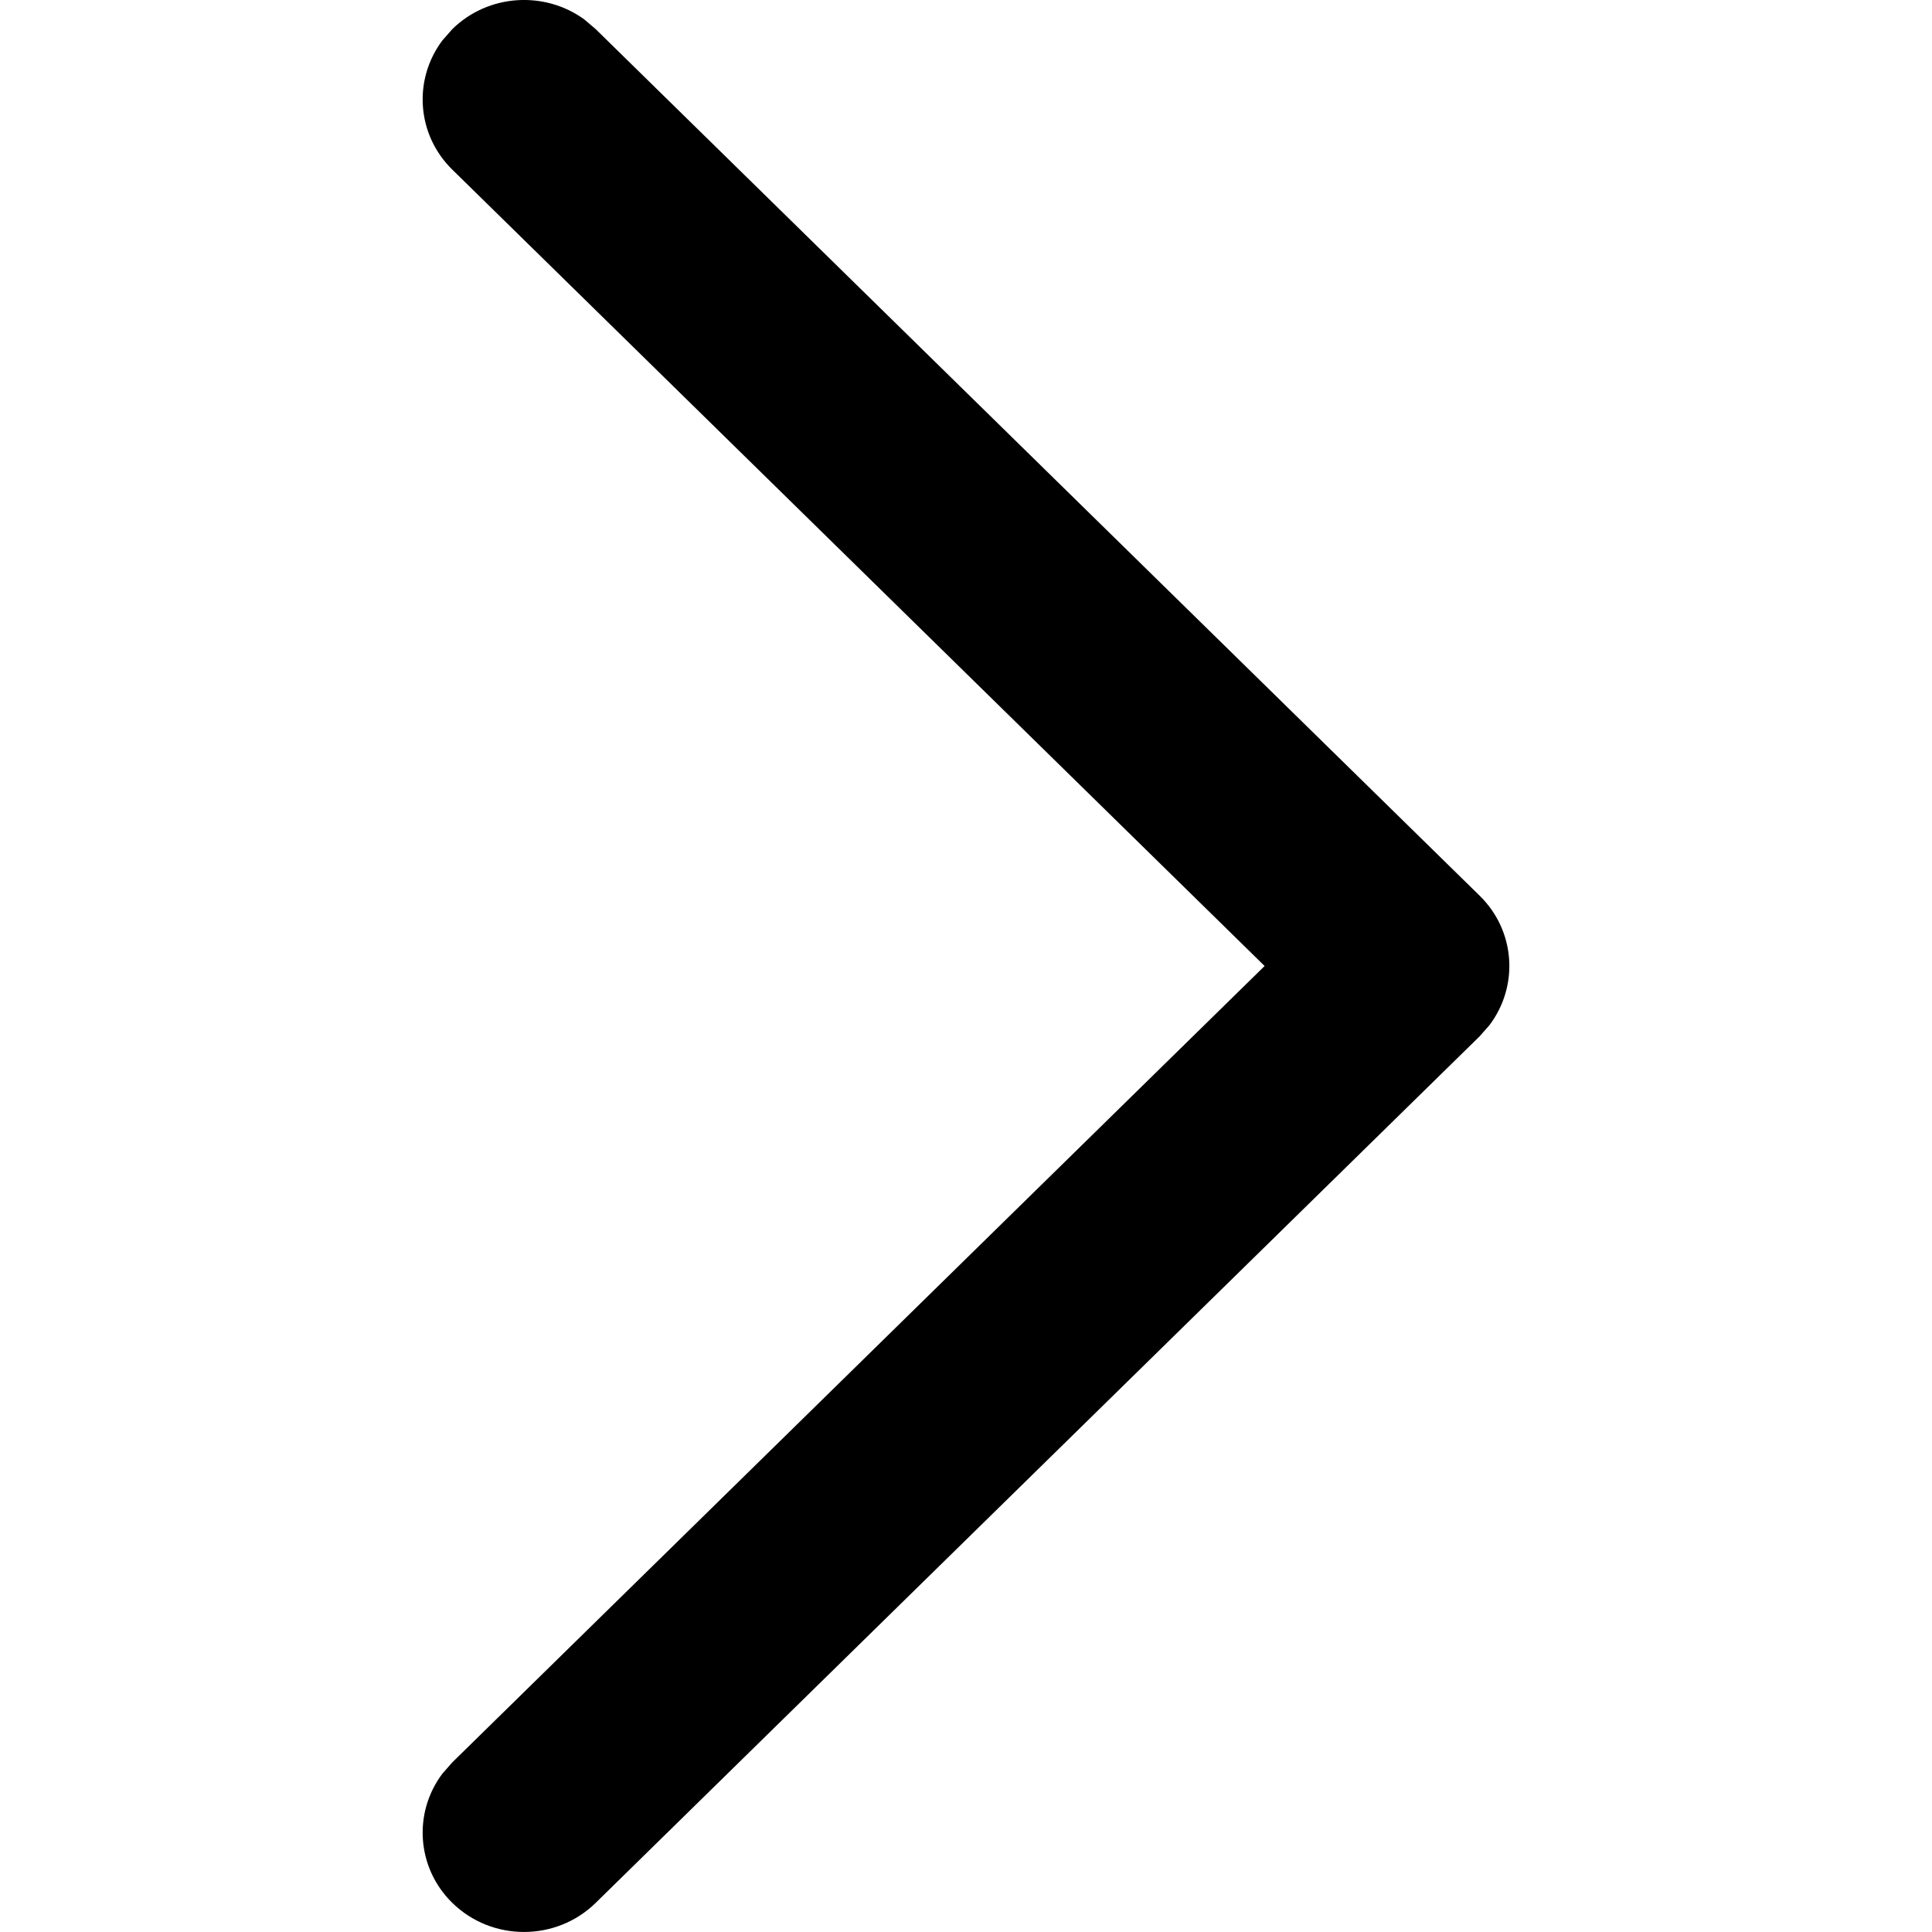
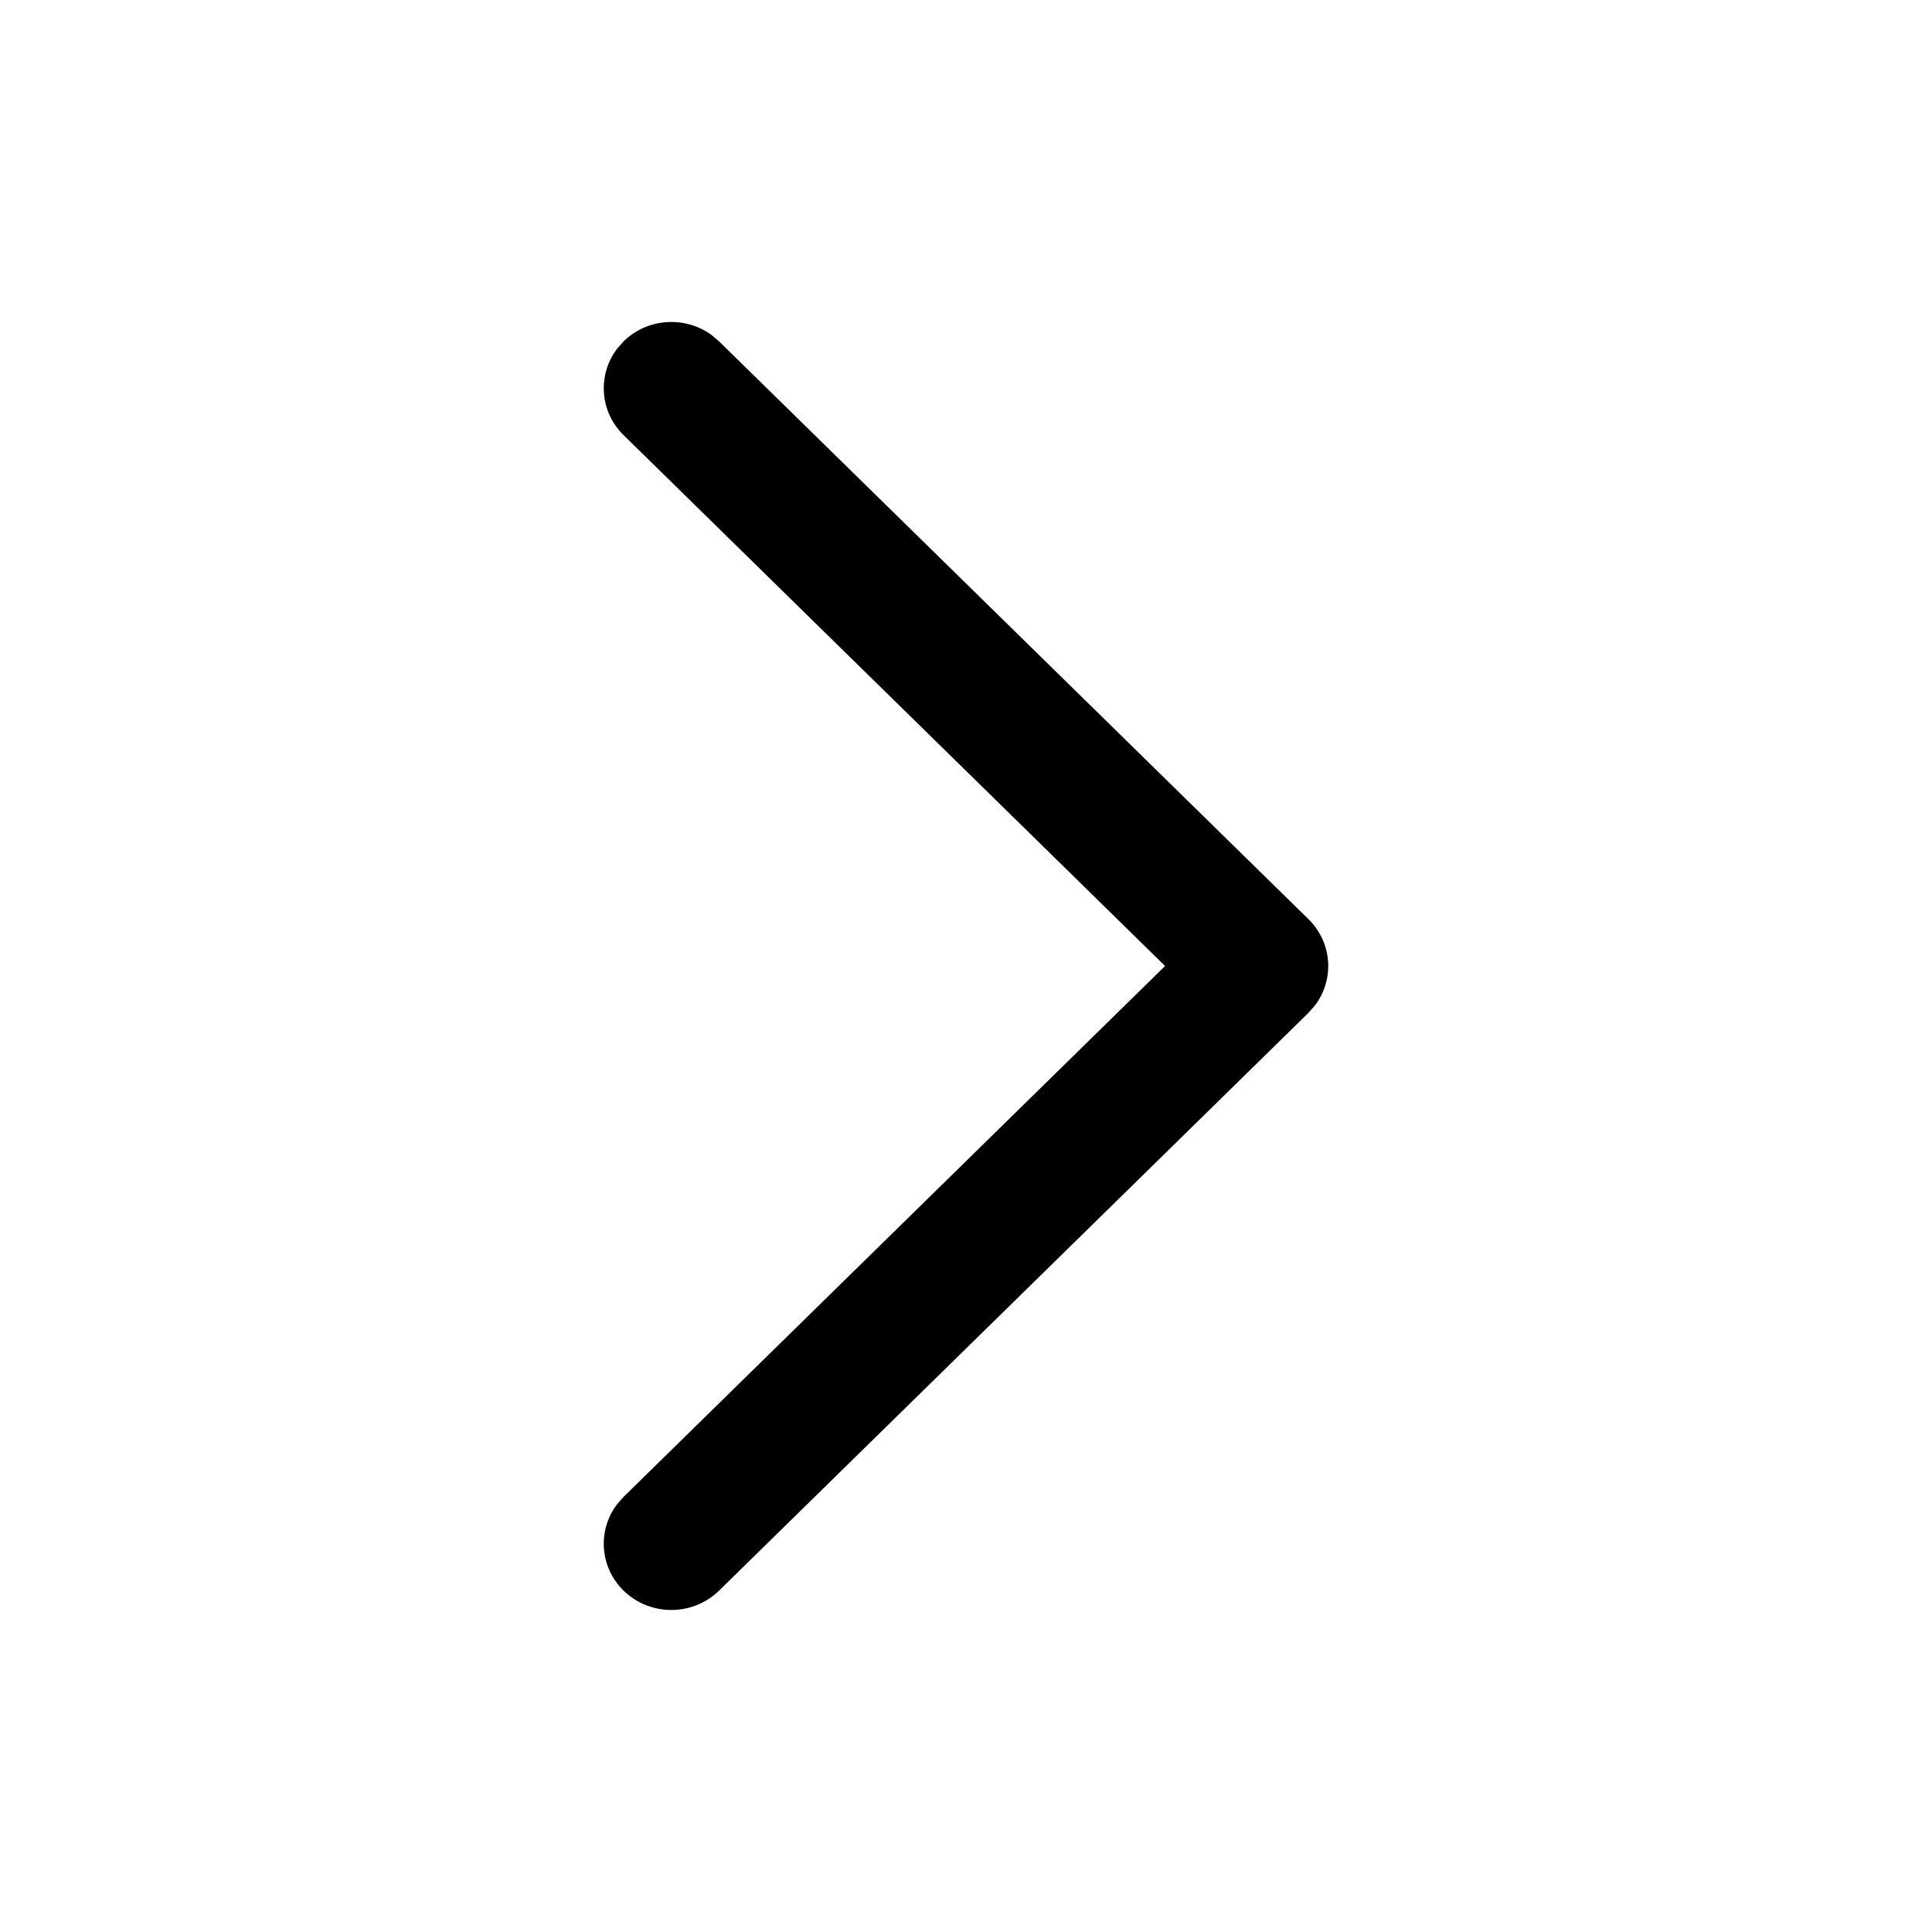
- <svg xmlns="http://www.w3.org/2000/svg" width="16" height="16" viewBox="0 0 10 16" fill="none">
-   <path d="M0.746 15.759C0.448 15.467 0.421 15.009 0.665 14.687L0.746 14.595L7.473 8L0.746 1.405C0.448 1.113 0.421 0.656 0.665 0.333L0.746 0.241C1.044 -0.051 1.51 -0.078 1.839 0.161L1.933 0.241L9.254 7.418C9.552 7.71 9.579 8.167 9.335 8.49L9.254 8.582L1.933 15.759C1.605 16.08 1.074 16.08 0.746 15.759Z" fill="black" />
+ <svg xmlns="http://www.w3.org/2000/svg" width="24" height="24" viewBox="0 0 24 24" fill="none">
+   <path d="M7.746 19.759C7.448 19.467 7.421 19.009 7.665 18.687L7.746 18.595L14.473 12L7.746 5.405C7.448 5.113 7.421 4.656 7.665 4.333L7.746 4.241C8.044 3.949 8.51 3.922 8.839 4.161L8.933 4.241L16.254 11.418C16.552 11.71 16.579 12.168 16.335 12.49L16.254 12.582L8.933 19.759C8.605 20.08 8.074 20.08 7.746 19.759Z" fill="black" />
</svg>
